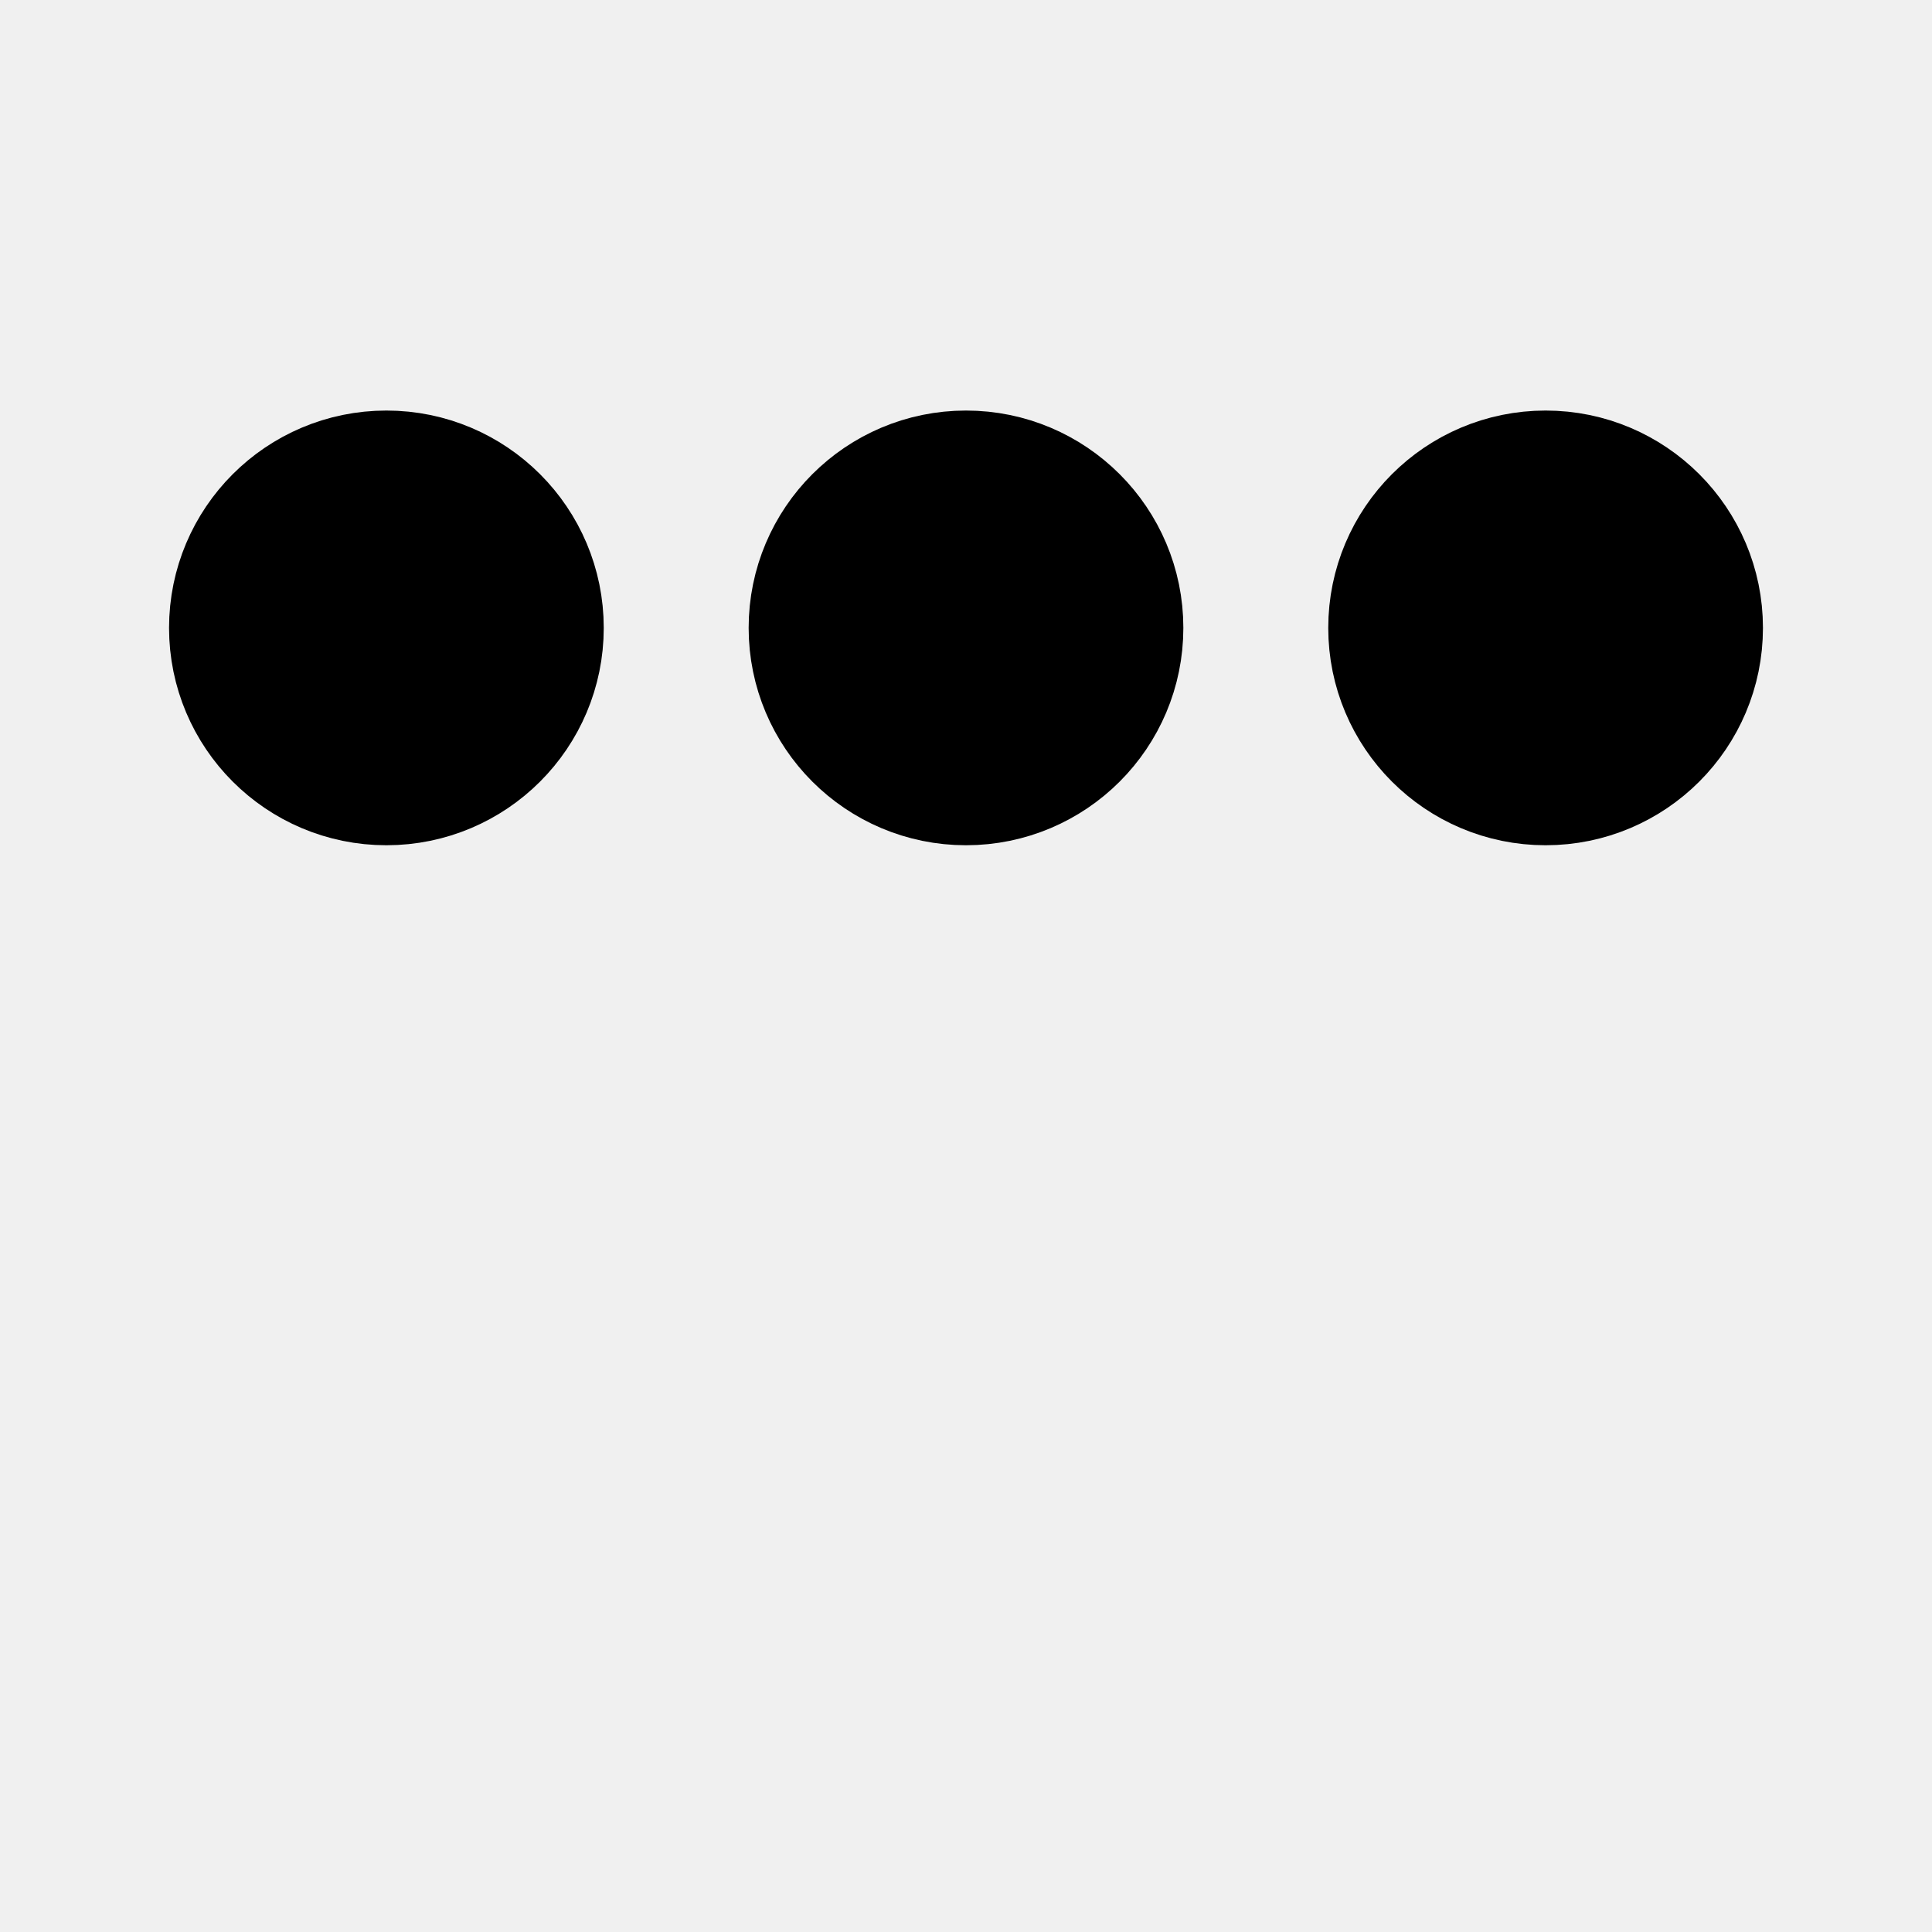
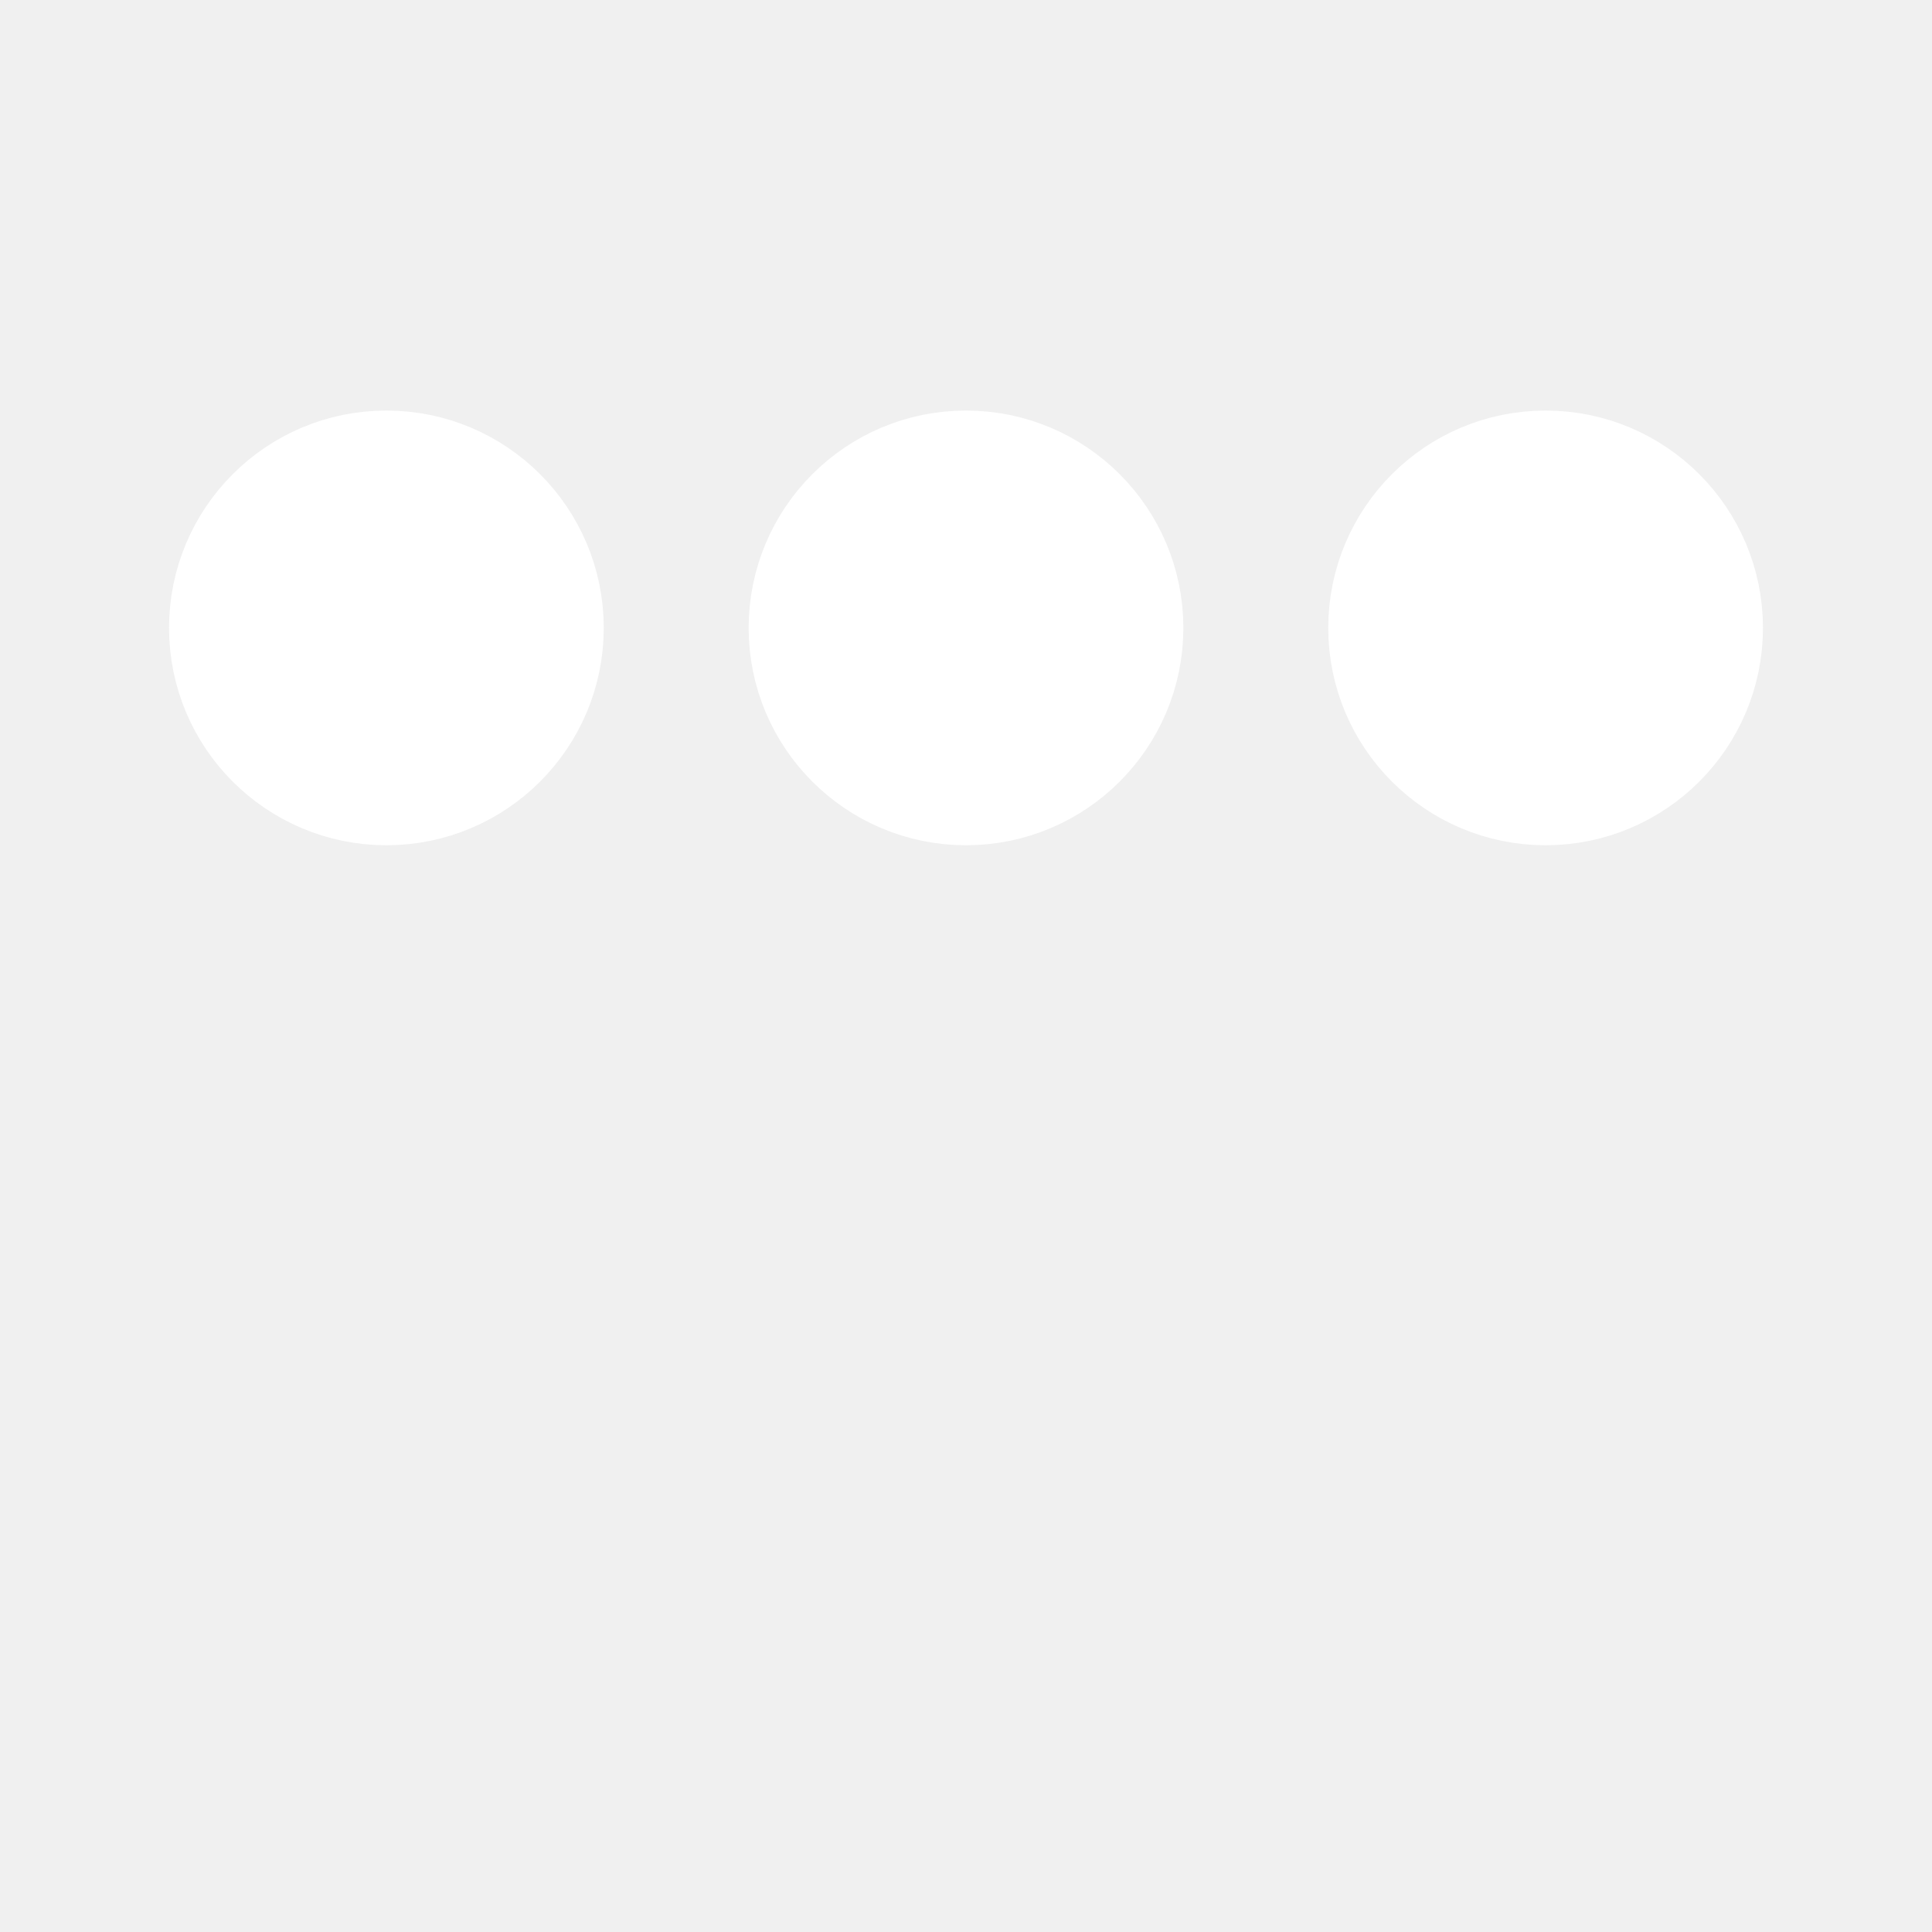
<svg xmlns="http://www.w3.org/2000/svg" viewBox="0 0 200 200">
-   <circle fill="#000000" stroke="#000000" stroke-width="15" r="15" cx="40" cy="65">
+   <circle fill="#FFFFFF" stroke="#FFFFFF" stroke-width="15" r="15" cx="40" cy="65">
    <animate attributeName="cy" calcMode="spline" dur="2" values="65;135;65;" keySplines=".5 0 .5 1;.5 0 .5 1" repeatCount="indefinite" begin="-.4" />
  </circle>
-   <circle fill="#000000" stroke="#000000" stroke-width="15" r="15" cx="100" cy="65">
+   <circle fill="#FFFFFF" stroke="#FFFFFF" stroke-width="15" r="15" cx="100" cy="65">
    <animate attributeName="cy" calcMode="spline" dur="2" values="65;135;65;" keySplines=".5 0 .5 1;.5 0 .5 1" repeatCount="indefinite" begin="-.2" />
  </circle>
-   <circle fill="#000000" stroke="#000000" stroke-width="15" r="15" cx="160" cy="65">
+   <circle fill="#FFFFFF" stroke="#FFFFFF" stroke-width="15" r="15" cx="160" cy="65">
    <animate attributeName="cy" calcMode="spline" dur="2" values="65;135;65;" keySplines=".5 0 .5 1;.5 0 .5 1" repeatCount="indefinite" begin="0" />
  </circle>
</svg>
